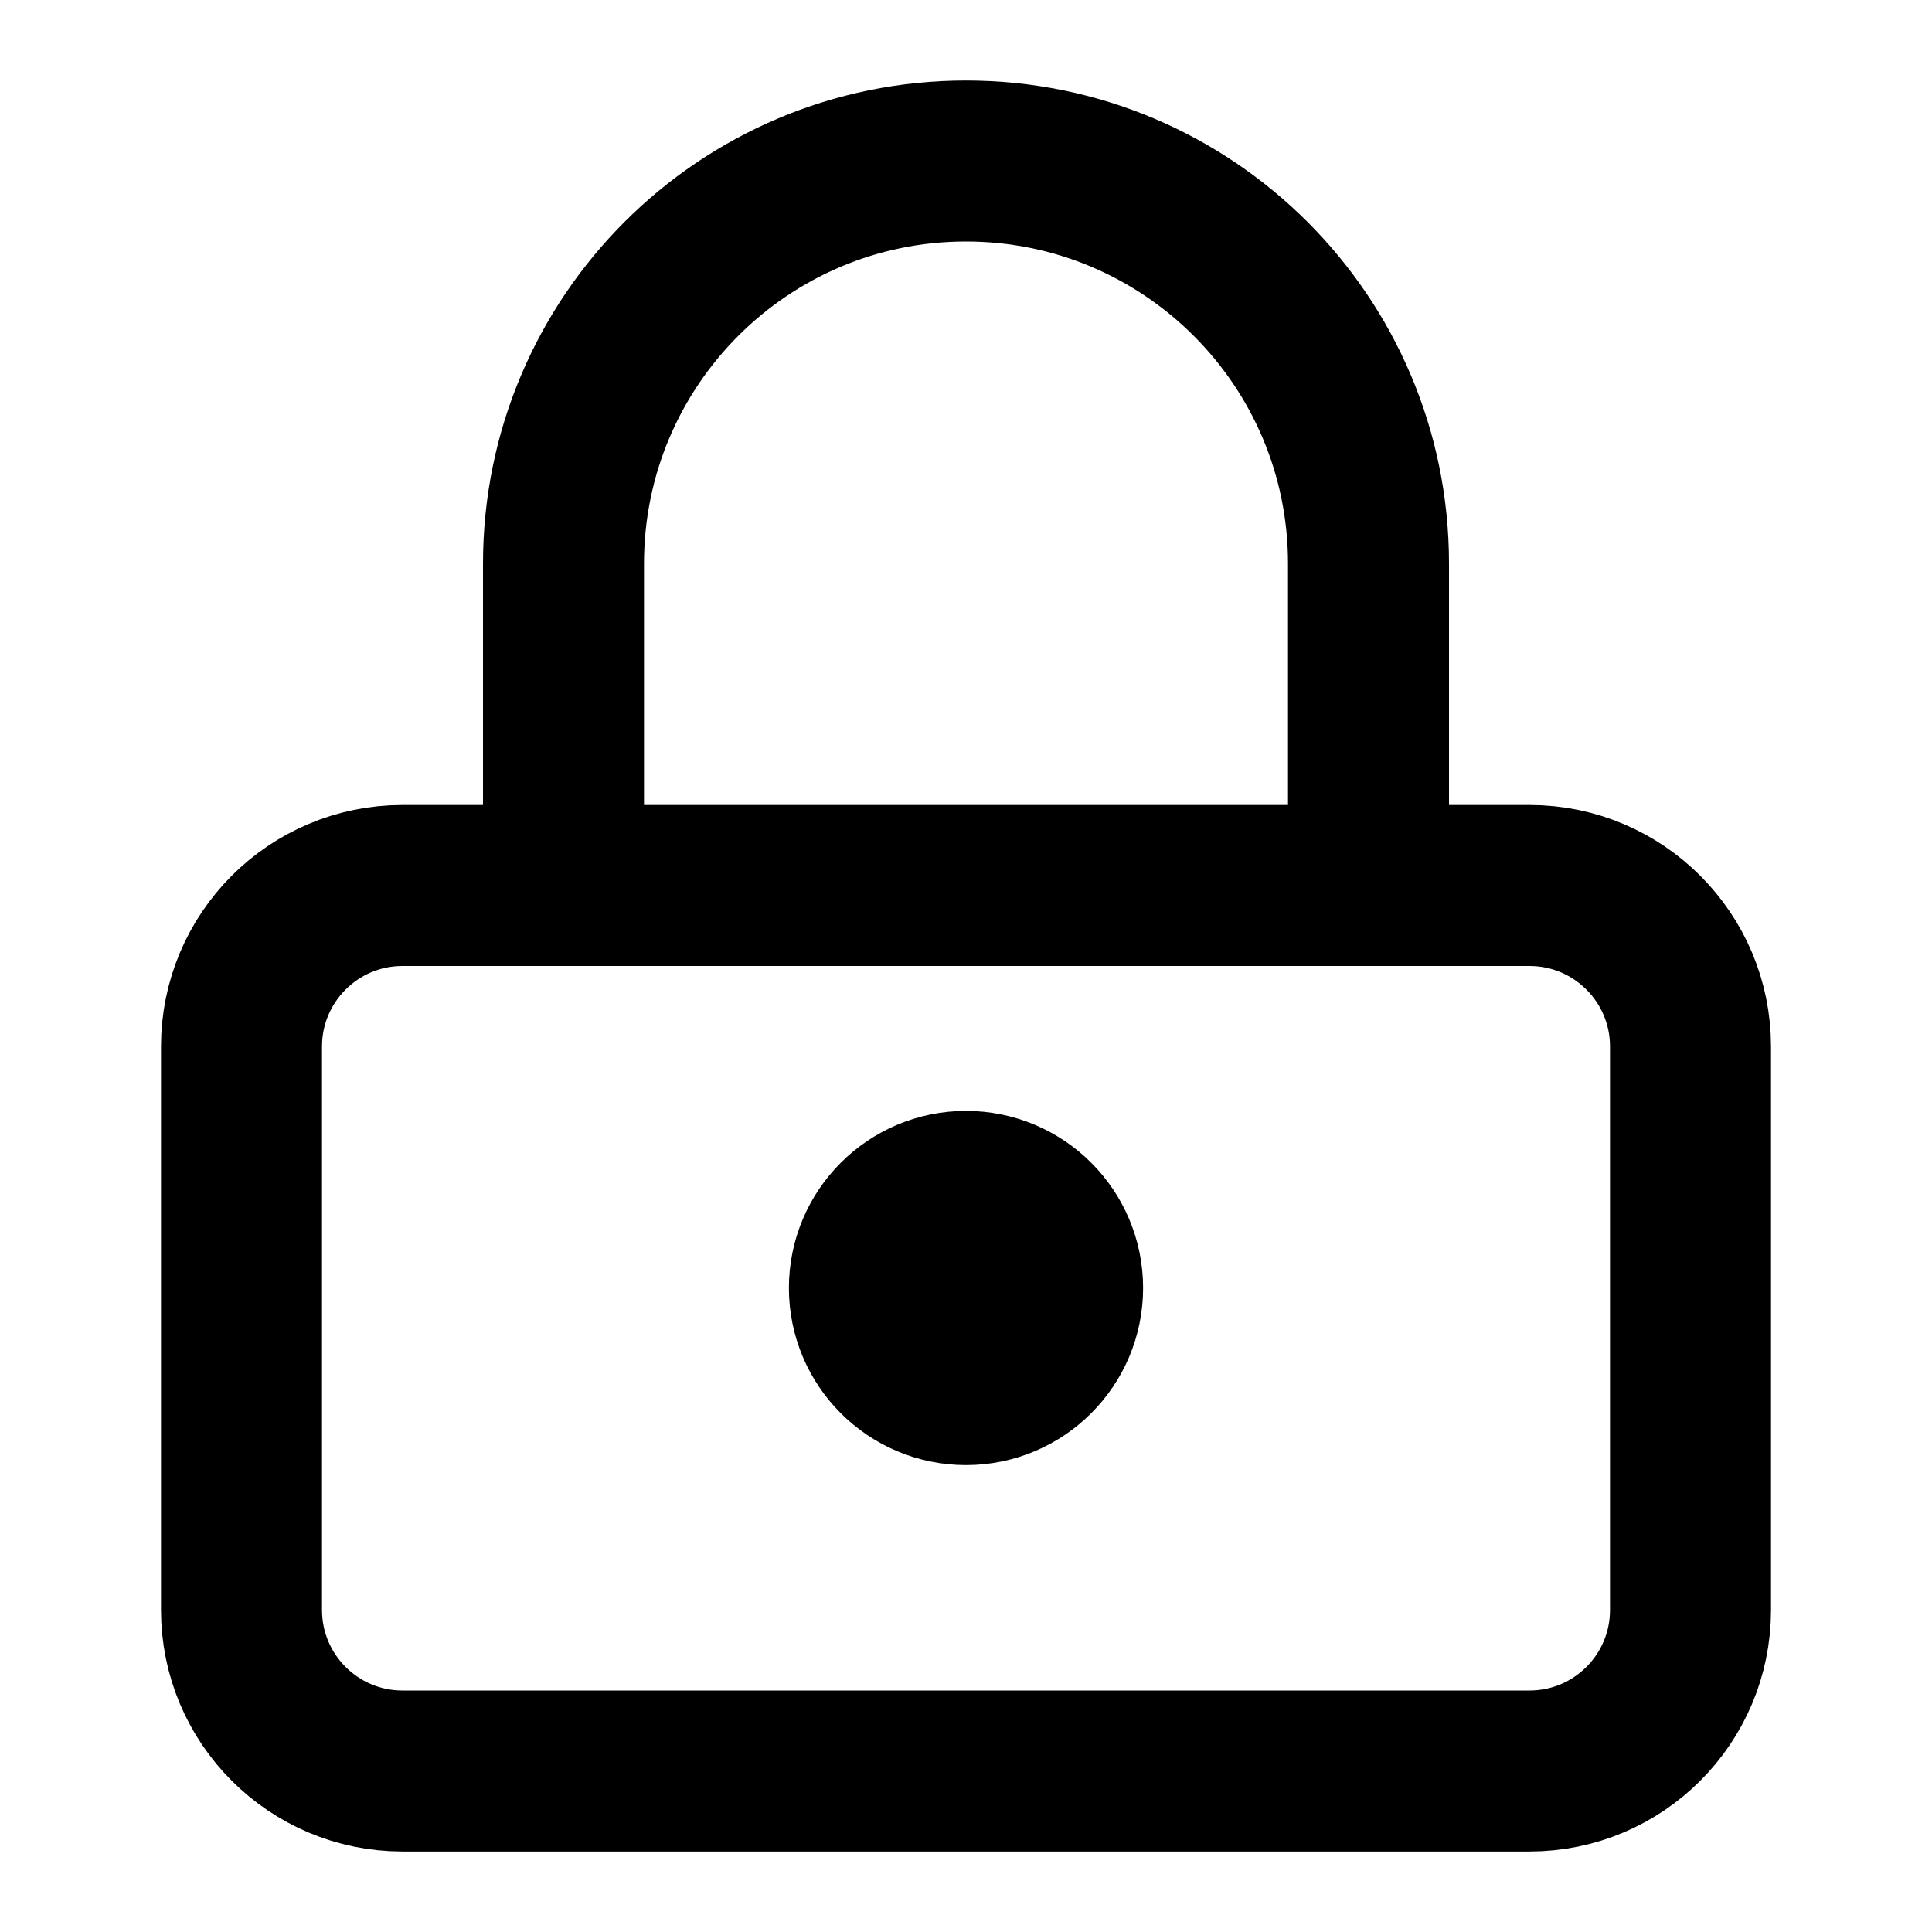
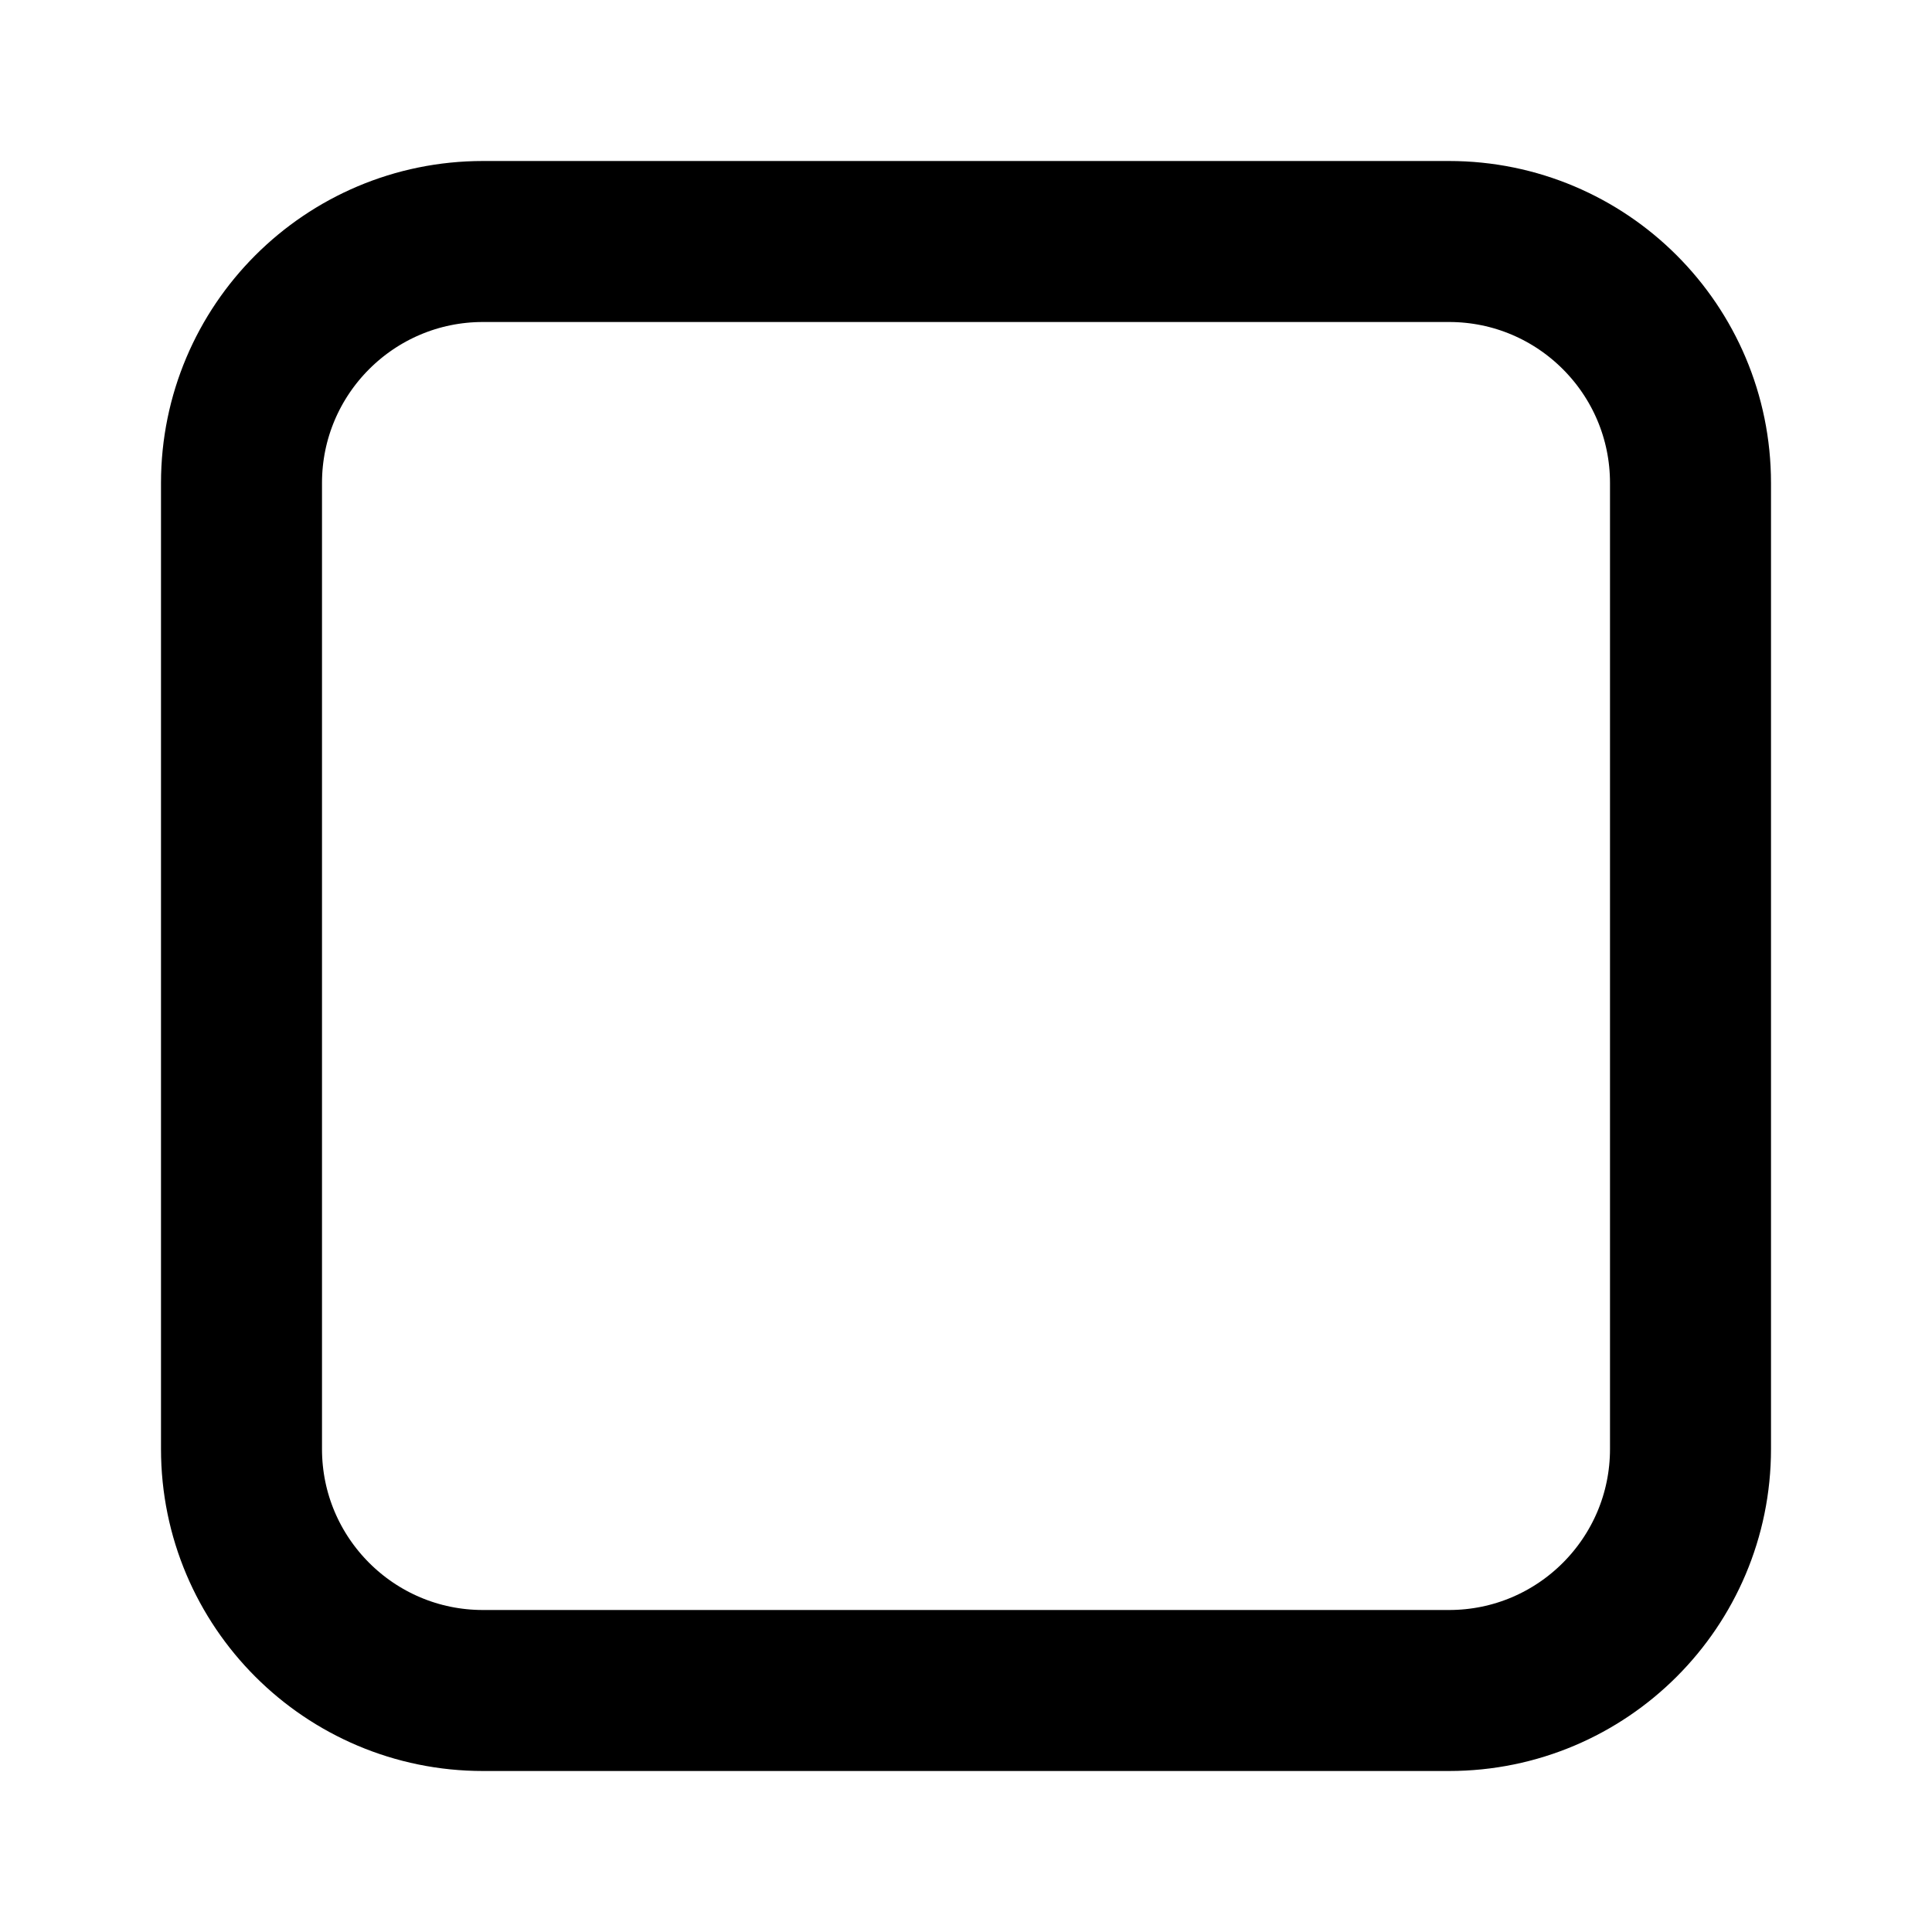
<svg xmlns="http://www.w3.org/2000/svg" viewBox="0 0 24 24" fill="none" stroke="currentColor" stroke-width="2" stroke-linecap="round" stroke-linejoin="round">
-   <rect width="18" height="11" x="3" y="11" rx="2" ry="2" />
-   <path d="M7 11V7a5 5 0 0 1 10 0v4" />
-   <circle cx="12" cy="16" r="1.2" fill="currentColor" />
+   <rect width="18" height="18" x="3" y="3" rx="3" />
</svg>
